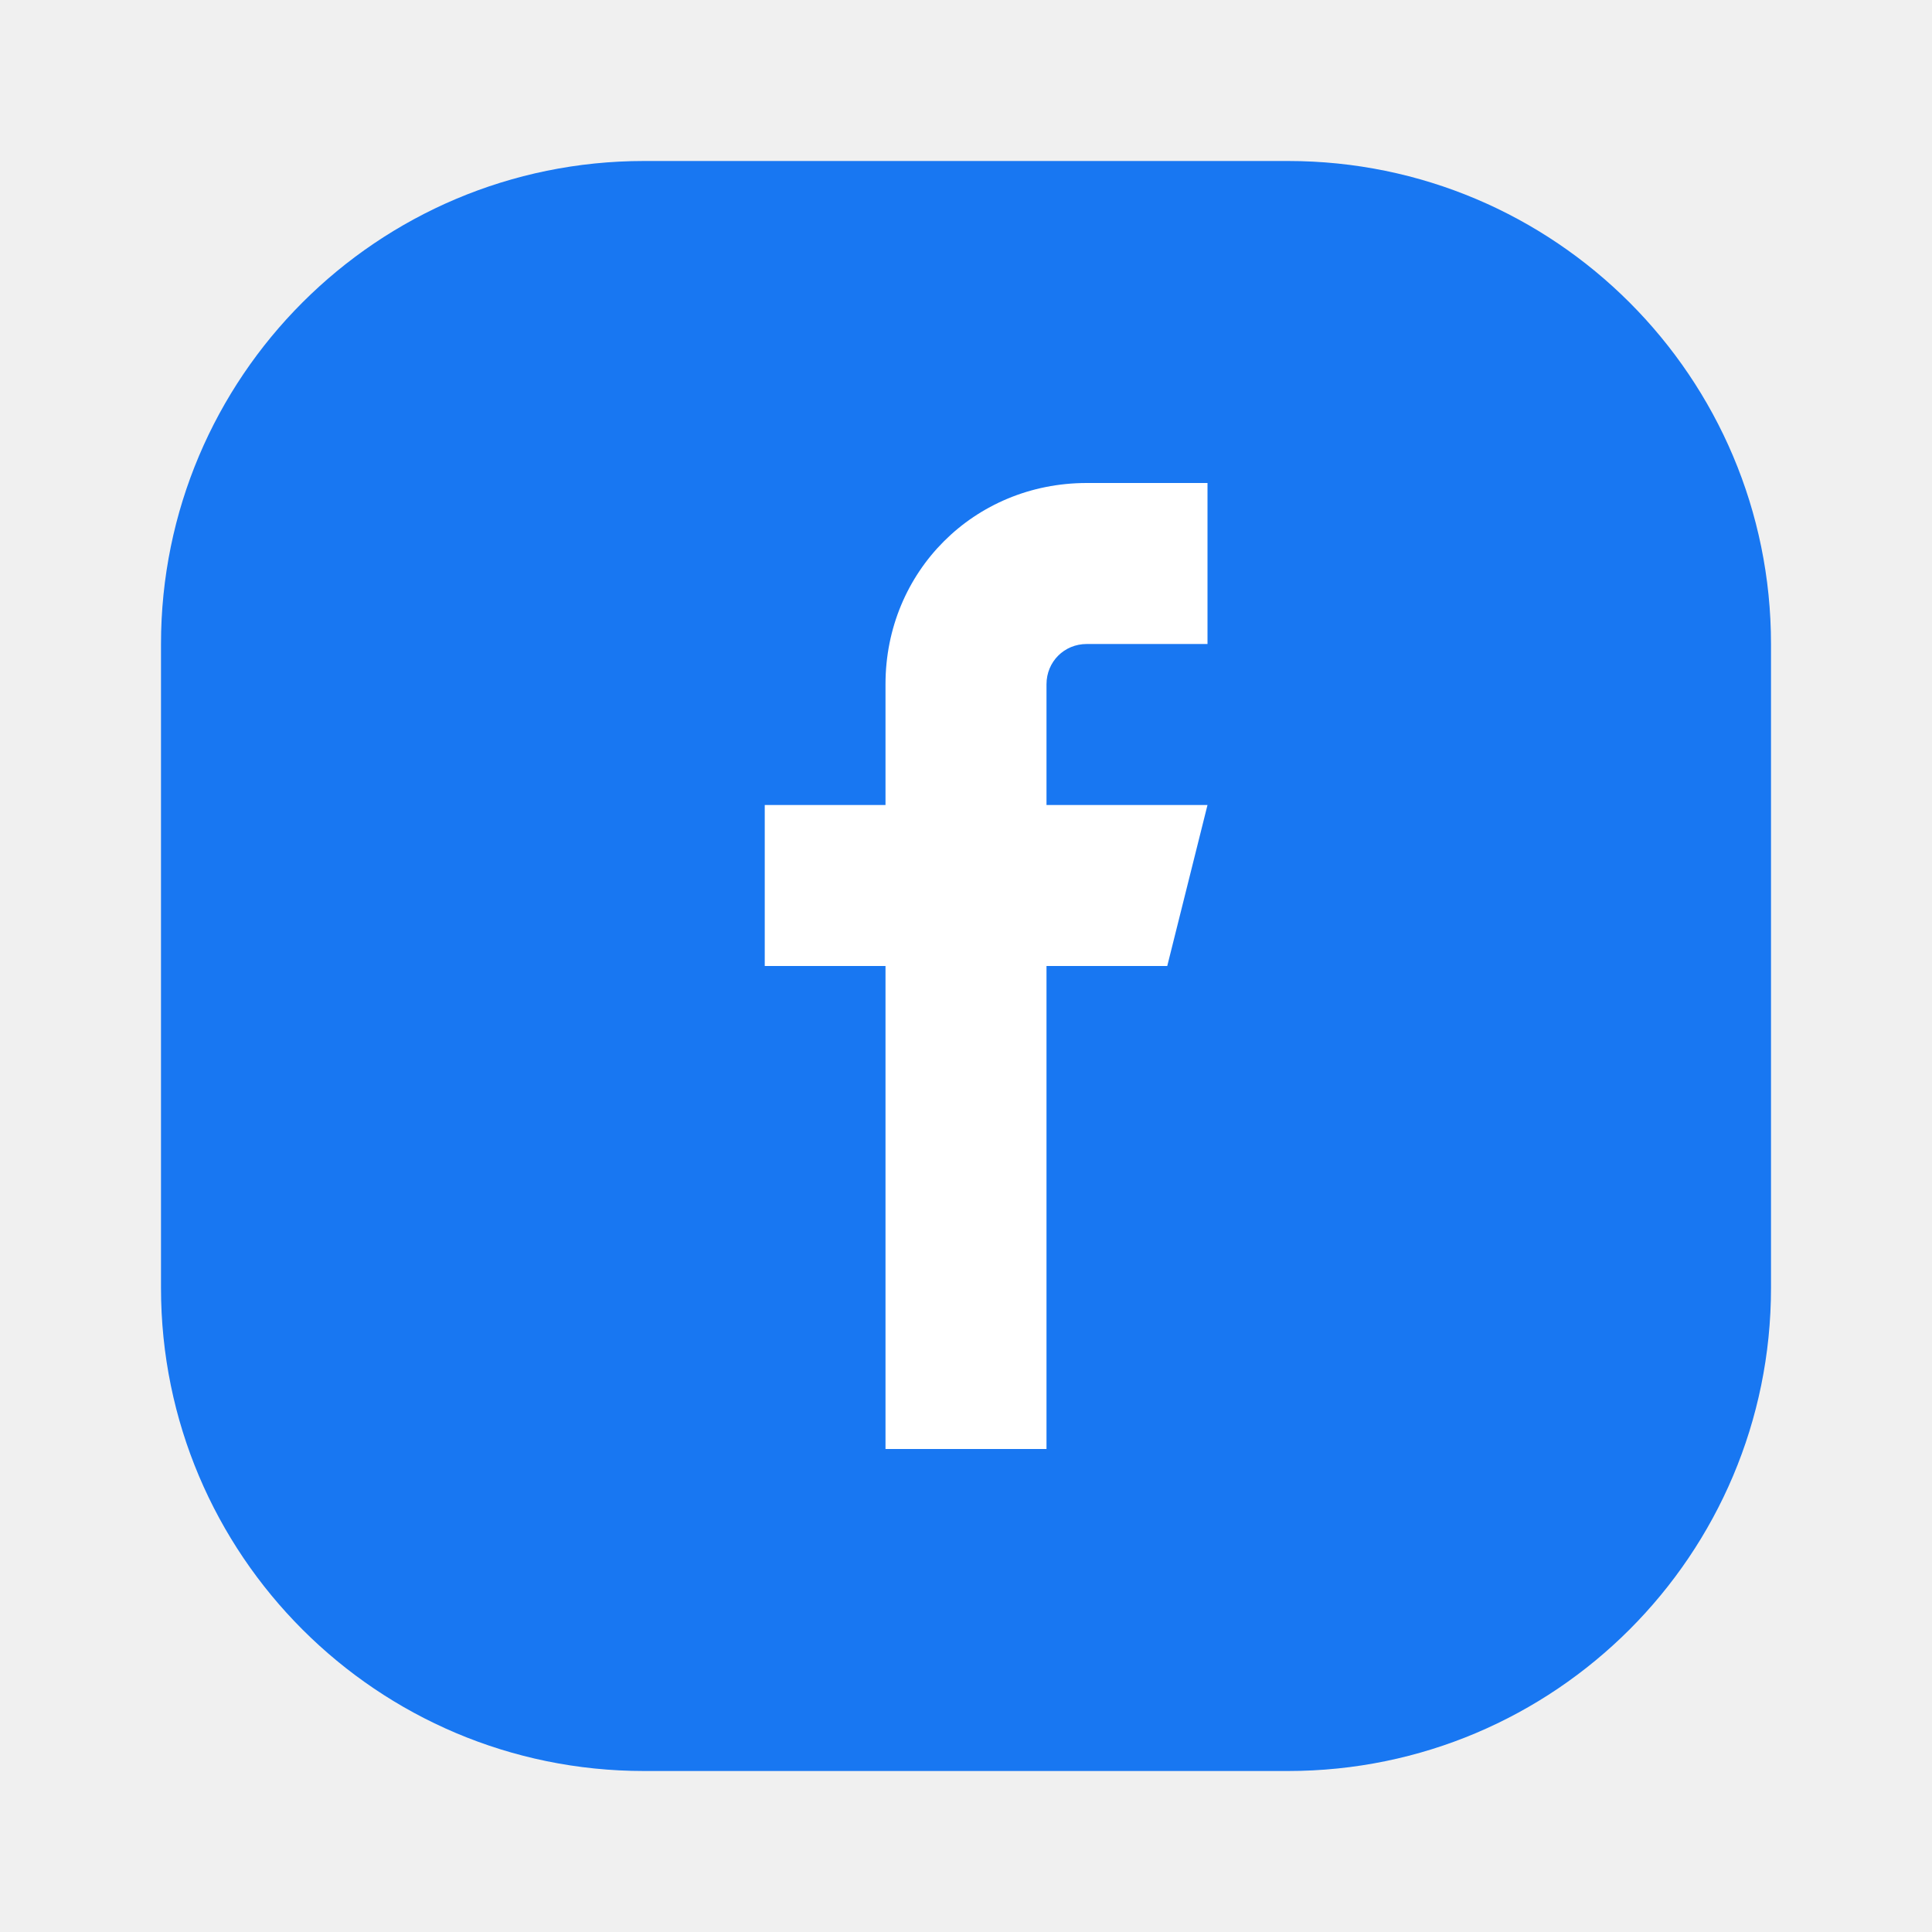
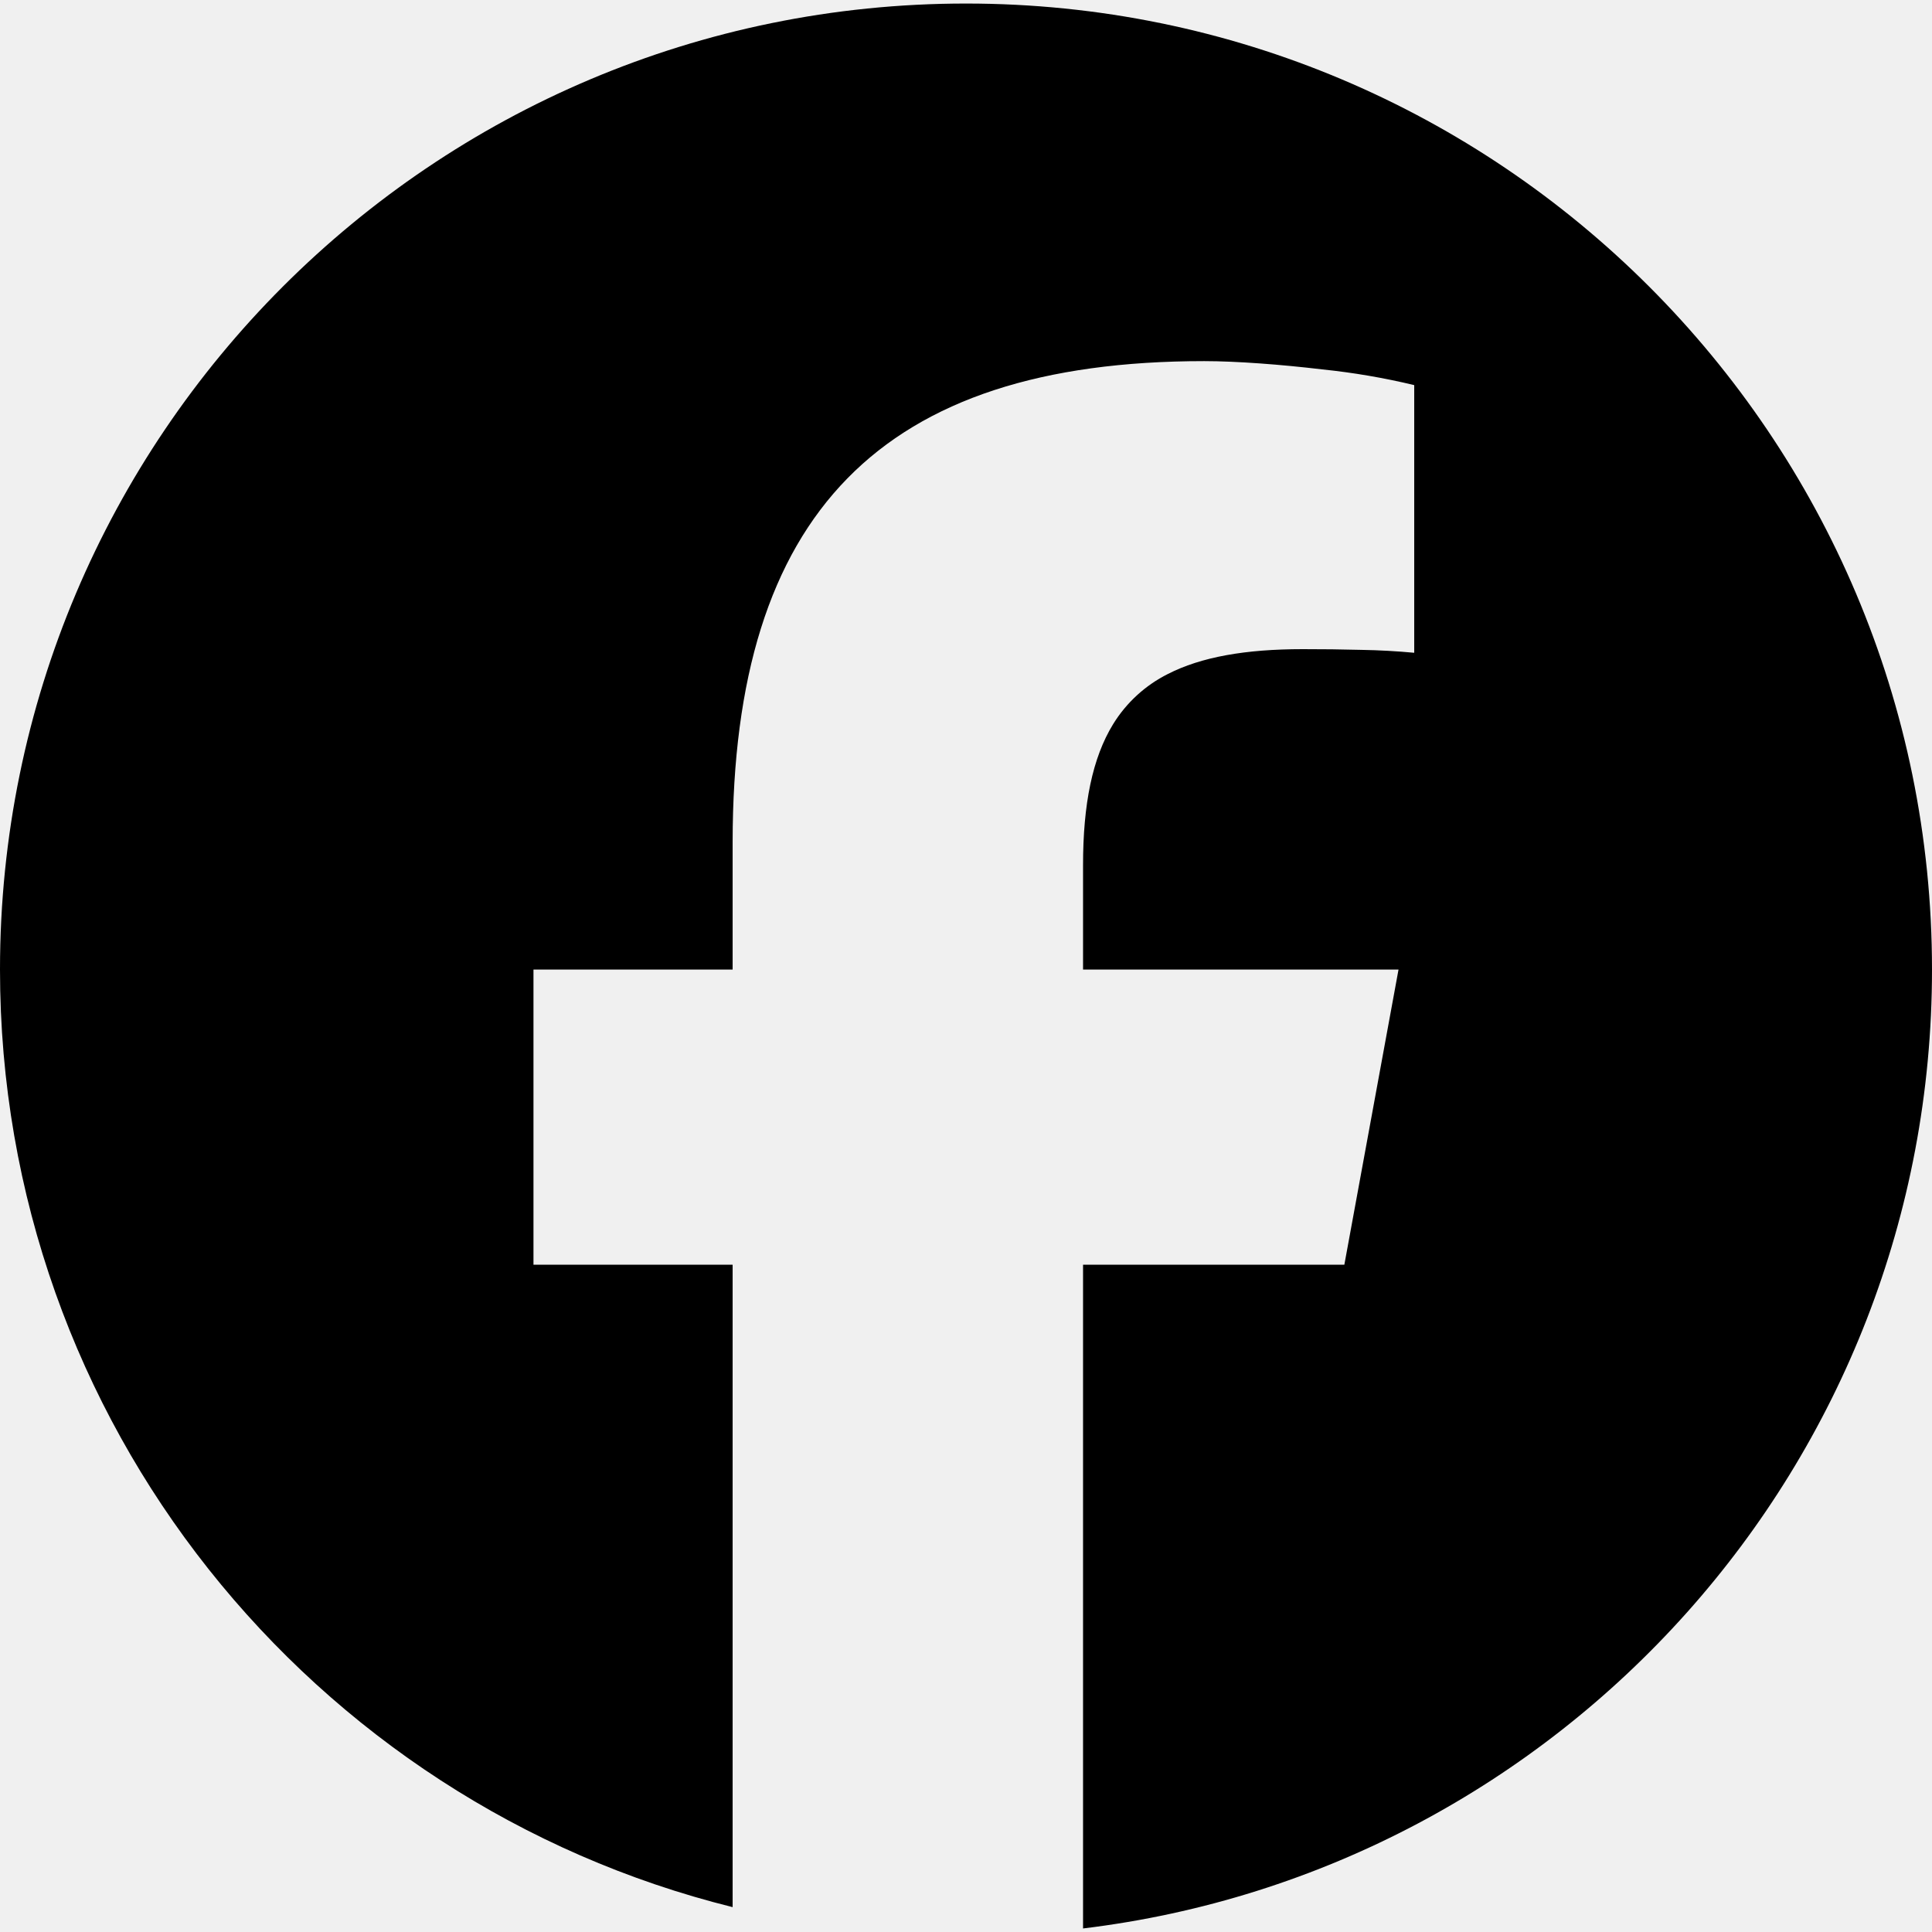
- <svg xmlns="http://www.w3.org/2000/svg" viewBox="0 0 24 24" fill="none">
-   <rect x="2" y="2" width="20" height="20" rx="6" fill="#1877F2" />
-   <path d="M13.5 8H15V6h-1.5C12.1 6 11 7.1 11 8.5V10H9.5v2H11v6h2v-6h1.5l.5-2H13V8.5c0-.28.22-.5.5-.5z" fill="white" />
+ <svg xmlns="http://www.w3.org/2000/svg" role="img" viewBox="0 0 24 24">
+   <path d="M9.101 23.691v-7.98H6.627v-3.667h2.474v-1.58c0-4.085 1.848-5.978 5.858-5.978.401 0 .955.042 1.468.103a8.68 8.68 0 0 1 1.141.195v3.325a8.623 8.623 0 0 0-.653-.036 26.805 26.805 0 0 0-.733-.009c-.707 0-1.259.096-1.675.309a1.686 1.686 0 0 0-.679.622c-.258.42-.374.995-.374 1.752v1.297h3.919l-.386 2.103-.287 1.564h-3.246v8.245C19.396 23.238 24 18.179 24 12.044c0-6.627-5.373-12-12-12s-12 5.373-12 12c0 5.628 3.874 10.35 9.101 11.647Z" />
</svg>
